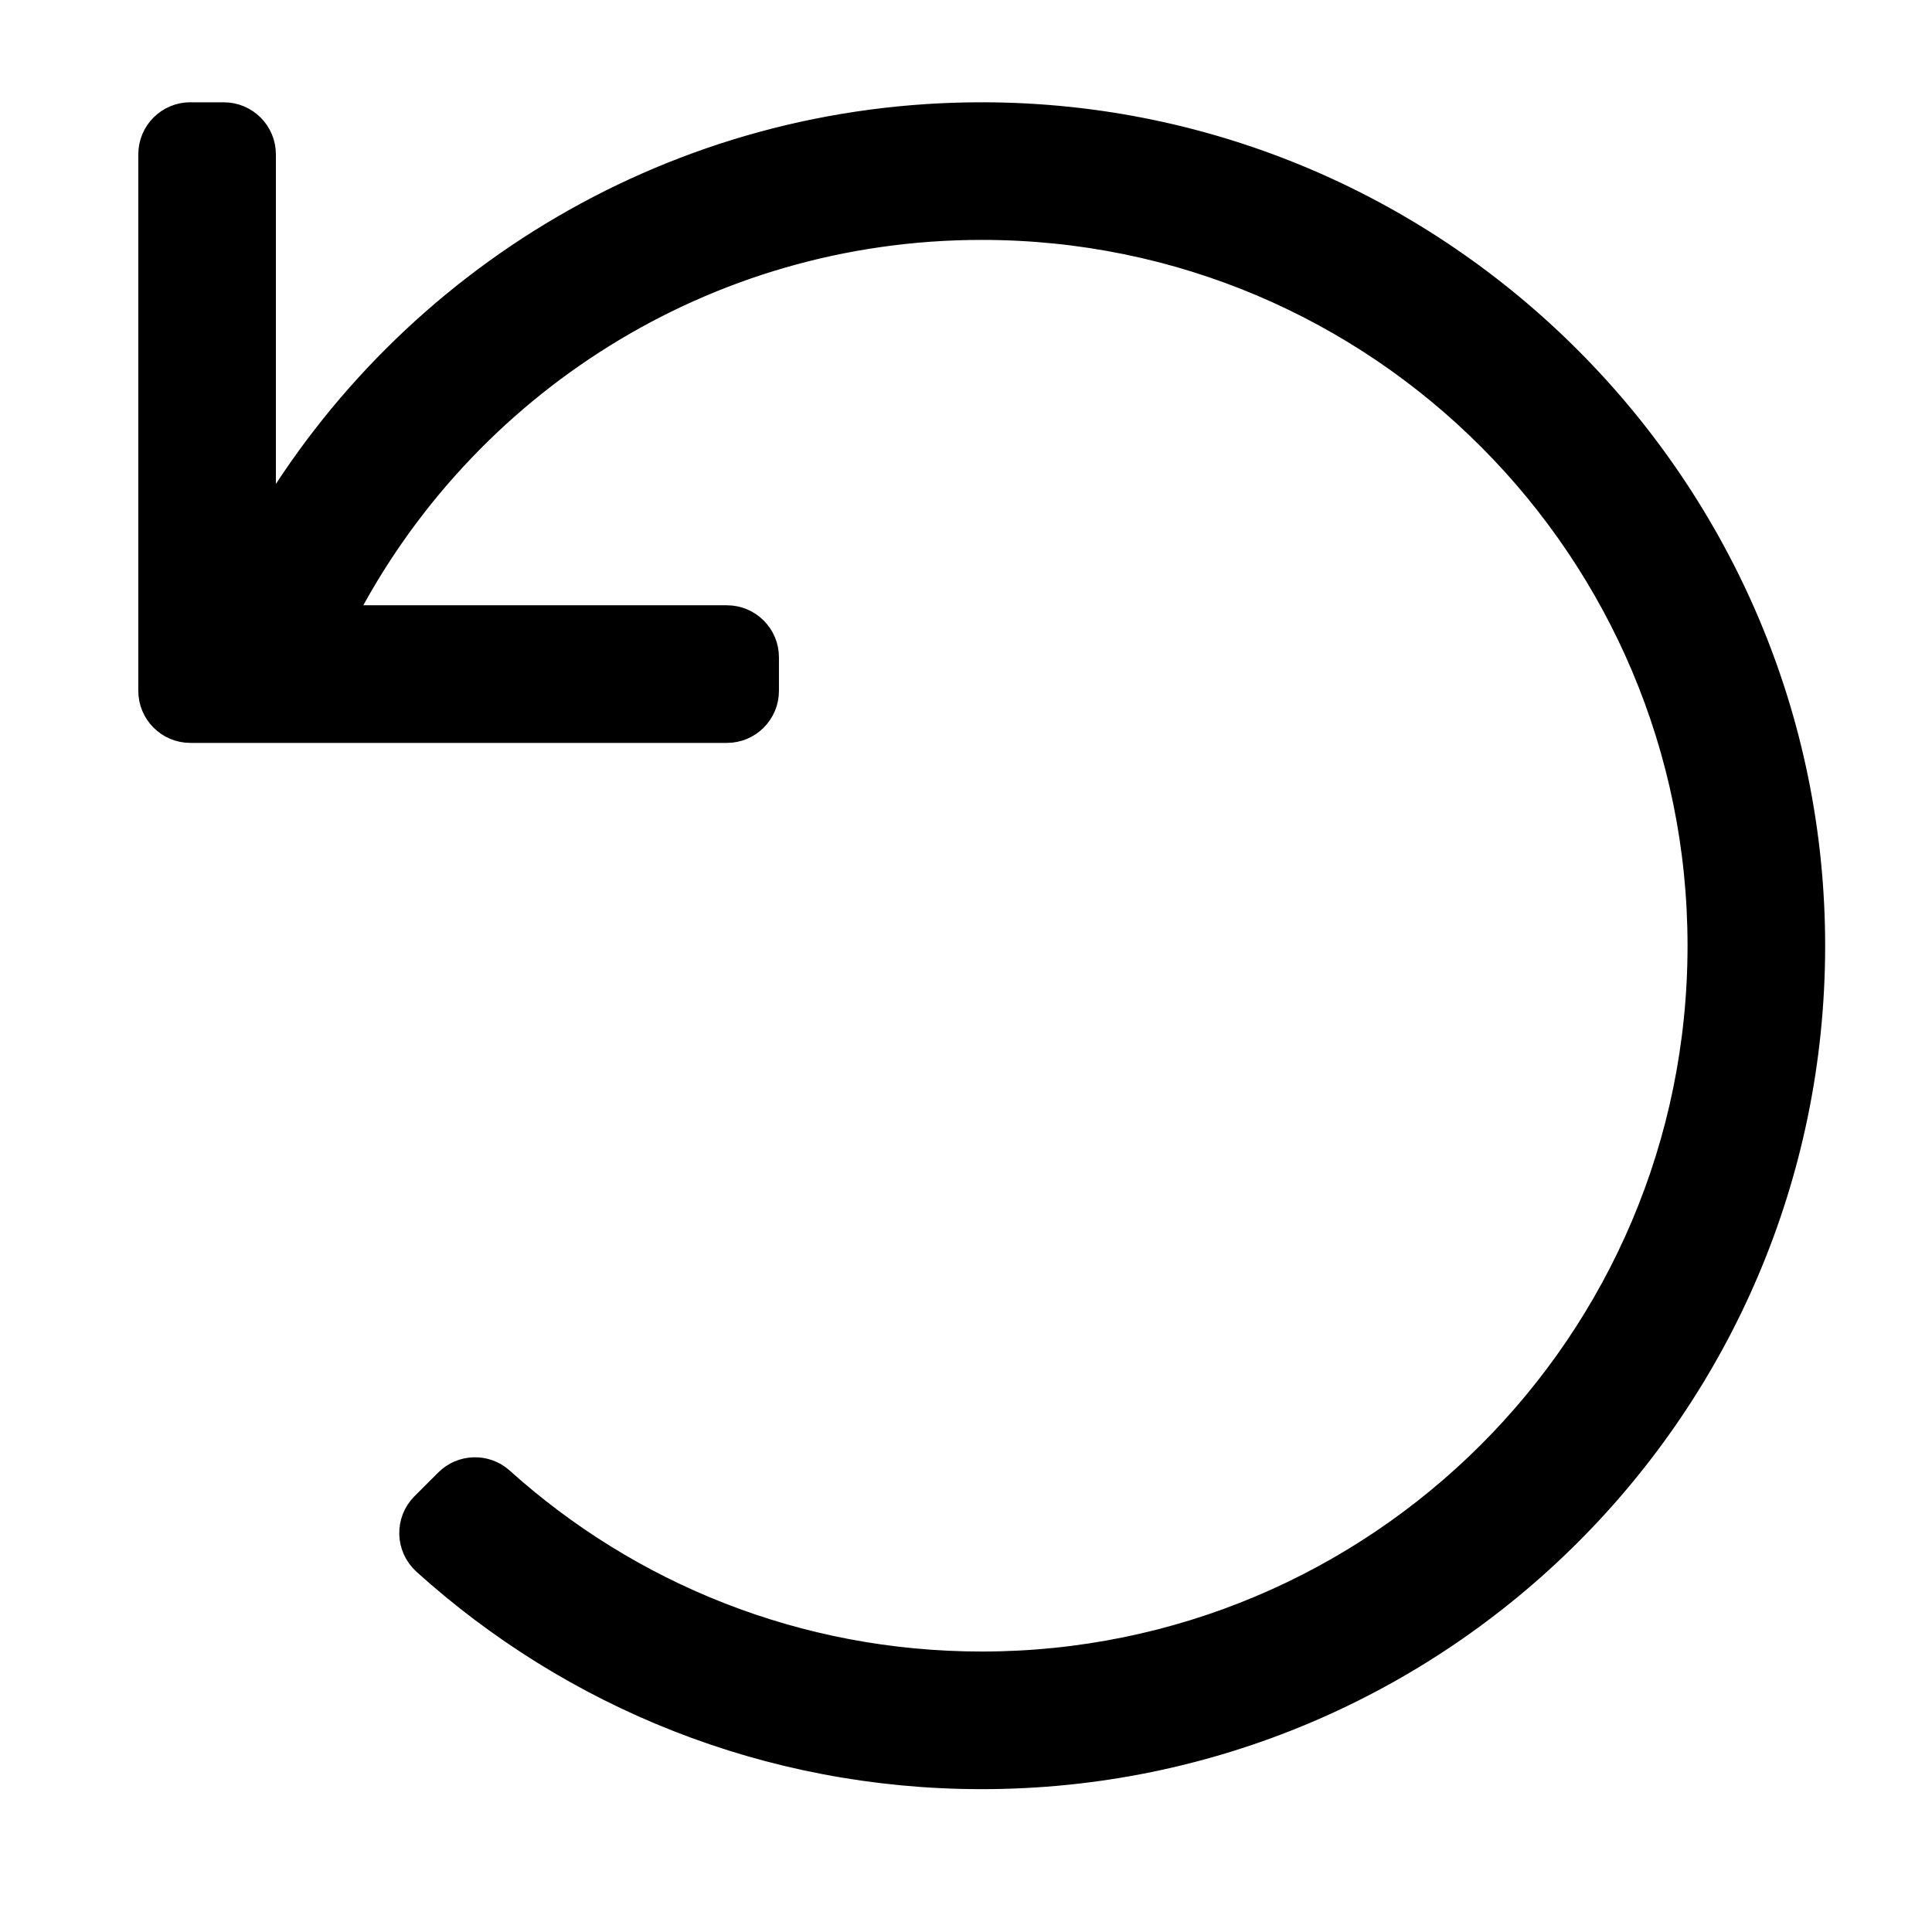
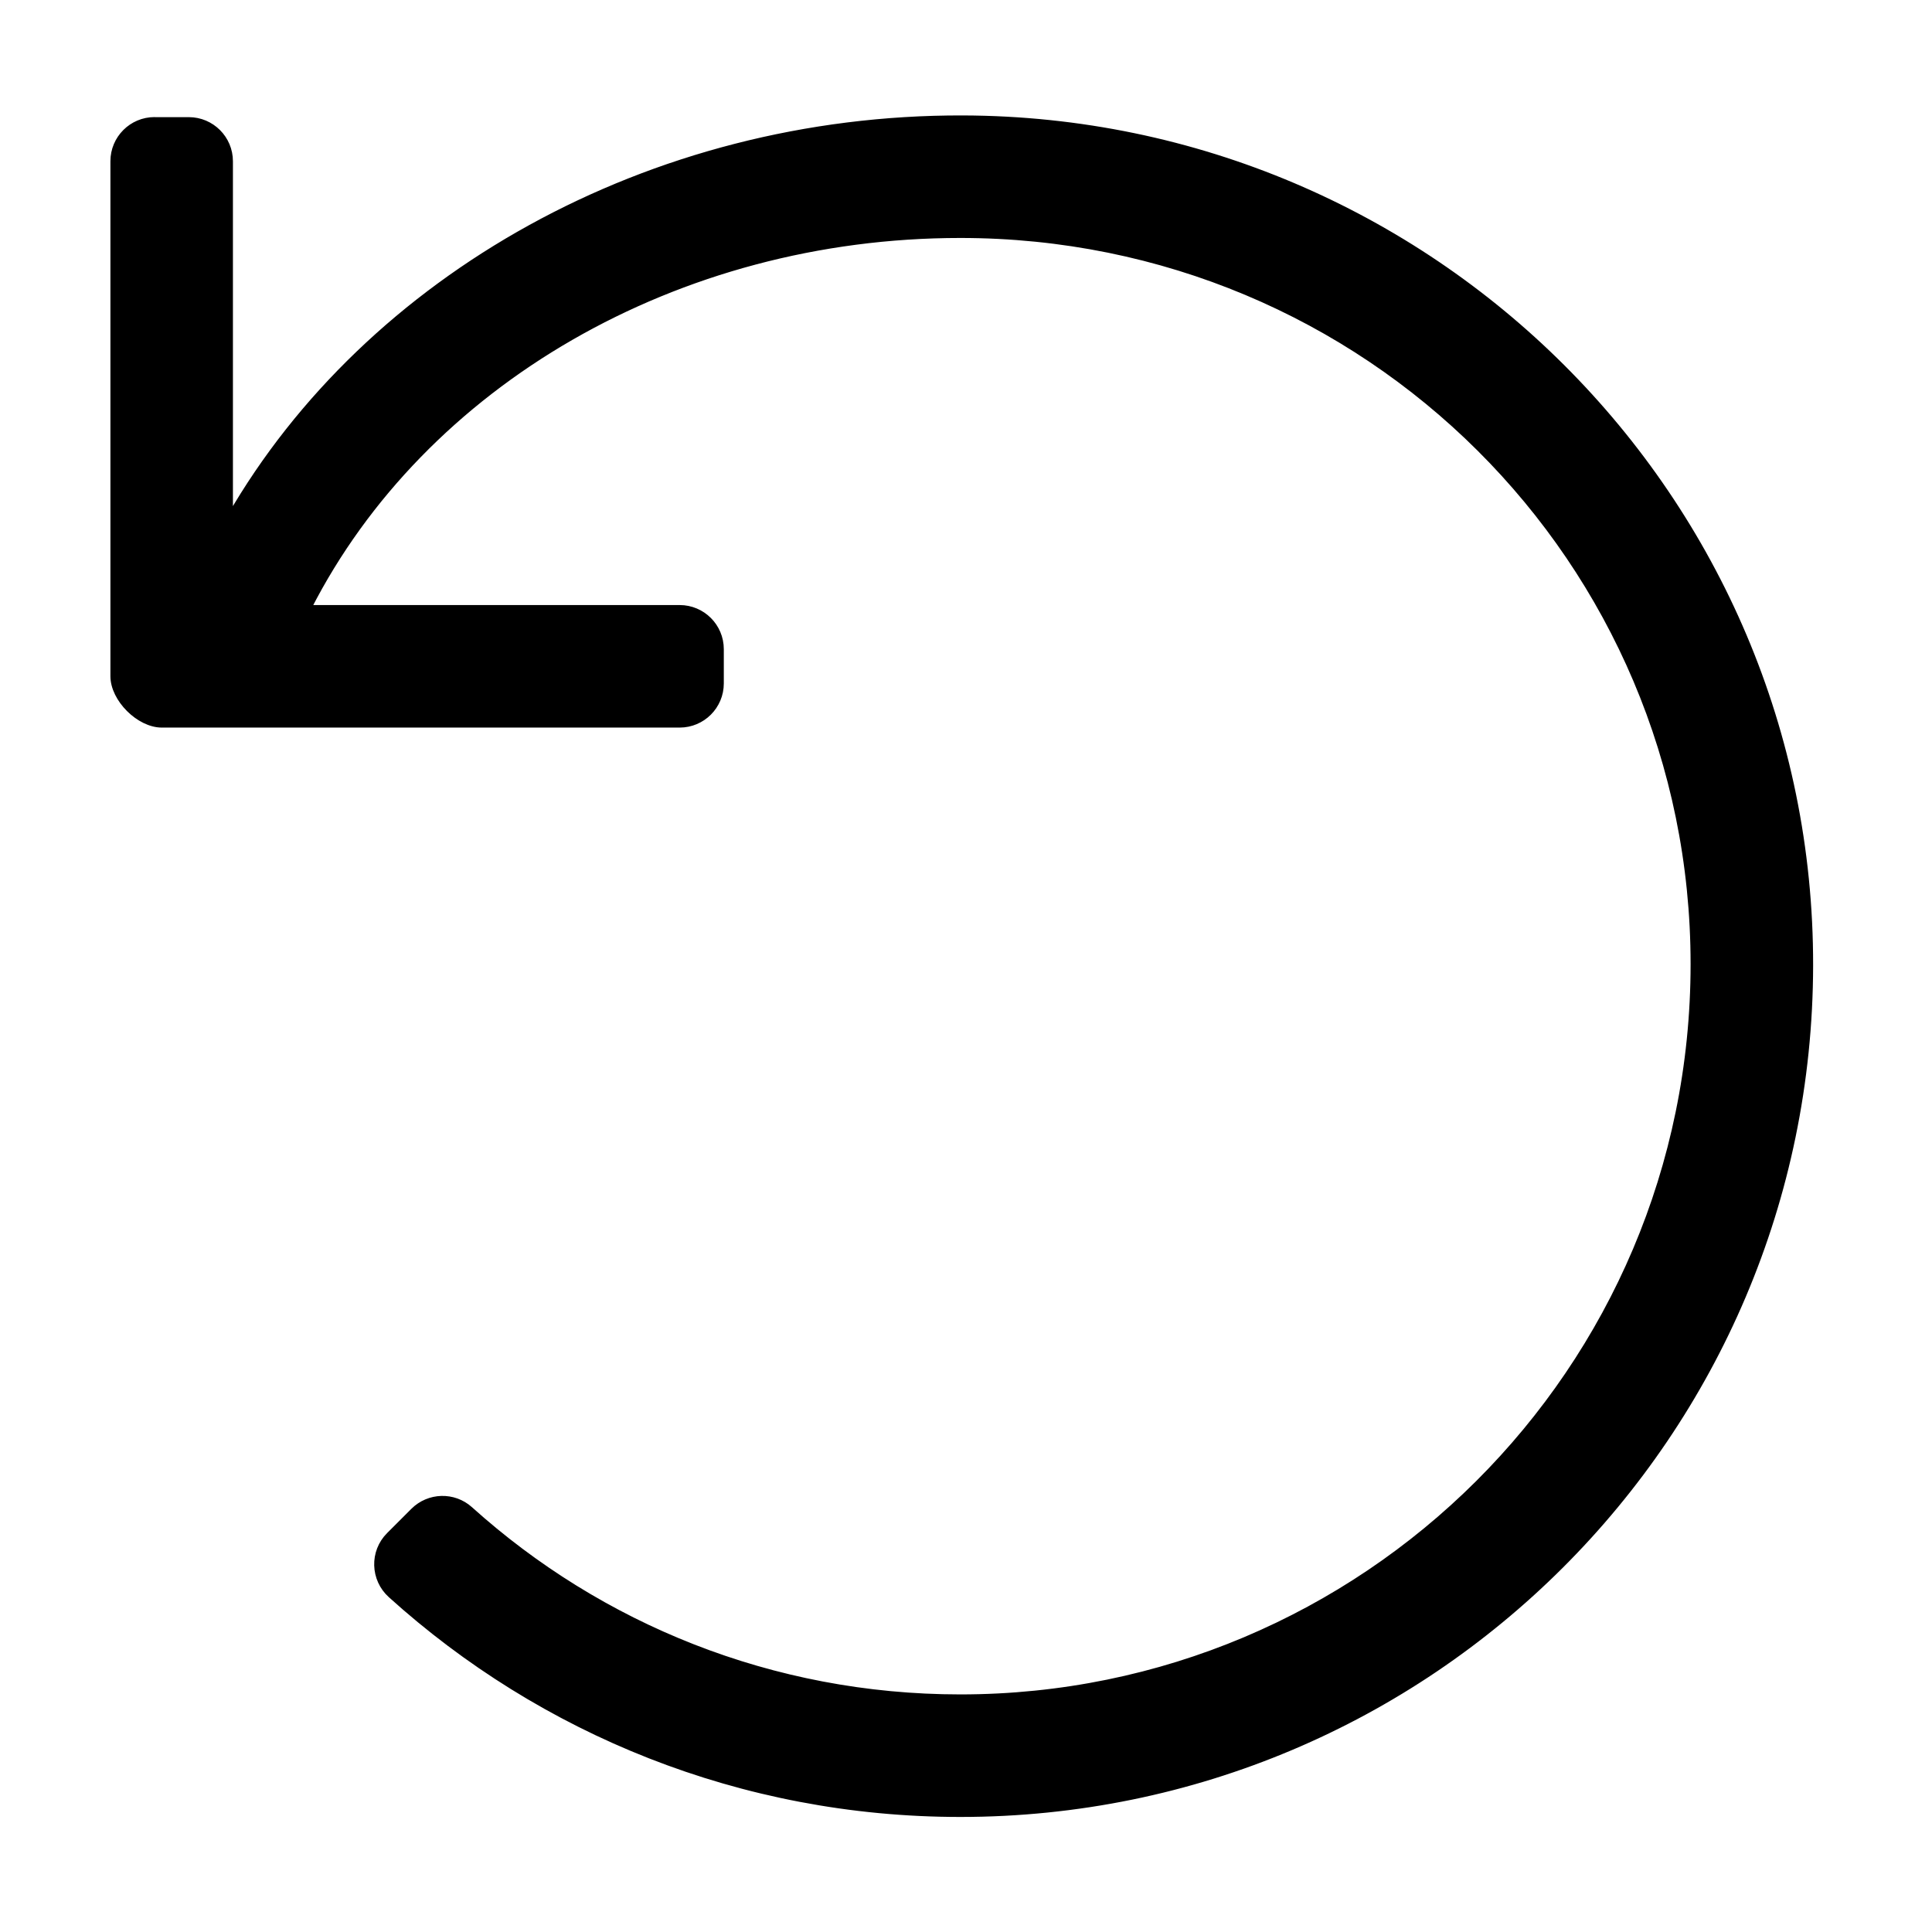
<svg xmlns="http://www.w3.org/2000/svg" width="128" height="128" version="1.1" viewBox="0 0 128 128">
  <style type="text/css">.Invers{fill:#000000;}</style>
-   <path class="Invers" d="m12.608 7.56h2.222c1.472 0 2.666 1.194 2.666 2.666v24.577c9.597-16.346 27.381-27.307 47.721-27.244 30.301 0.095 54.97 24.885 54.922 55.186-0.048 30.39-24.698 55.009-55.098 55.009-14.203 0-27.15-5.374-36.92-14.198-1.136-1.026-1.19-2.791-0.107-3.873l1.571-1.571c1-1 2.61-1.047 3.662-0.101 8.418 7.576 19.56 12.189 31.795 12.189 26.158 0 47.544-21.18 47.544-47.544 0-26.158-21.18-47.544-47.544-47.544-18.41 0-34.379 10.459-42.275 25.771h25.392c1.472 0 2.666 1.194 2.666 2.666v2.222c0 1.472-1.194 2.666-2.666 2.666h-35.548c-1.472 7e-5 -2.666-1.194-2.666-2.666v-35.548c0-1.472 1.194-2.666 2.666-2.666z" style="stroke-linejoin:round;stroke-width:1.564;stroke:#000" />
+   <path class="Invers" d="m10.238 7.961h2.27c1.504 0 2.724 1.22 2.724 2.724v23.58c9.135-15.84 27.787-26.482 48.571-26.417 30.963 0.097 56.17 25.157 56.121 56.12-0.049 31.054-25.237 56.21-56.301 56.21-14.513 0-27.743-5.491-37.726-14.508-1.161-1.048-1.216-2.852-0.109-3.958l1.605-1.605c1.022-1.022 2.667-1.07 3.742-0.103 8.602 7.742 19.987 12.455 32.489 12.455 26.729 0 48.582-21.643 48.582-48.582 0-26.729-21.643-48.311-48.582-48.311-18.812 0-35.609 9.841-43.198 24.72h24.604c1.504 0 2.724 1.22 2.724 2.724v2.27c0 1.504-1.22 2.724-2.724 2.724h-34.311c-1.504 7.1e-5 -3.204-1.699-3.204-3.204v-34.119c0-1.504 1.22-2.724 2.724-2.724z" style="stroke-linejoin:round;stroke-width:.4;stroke:#000" />
</svg>
